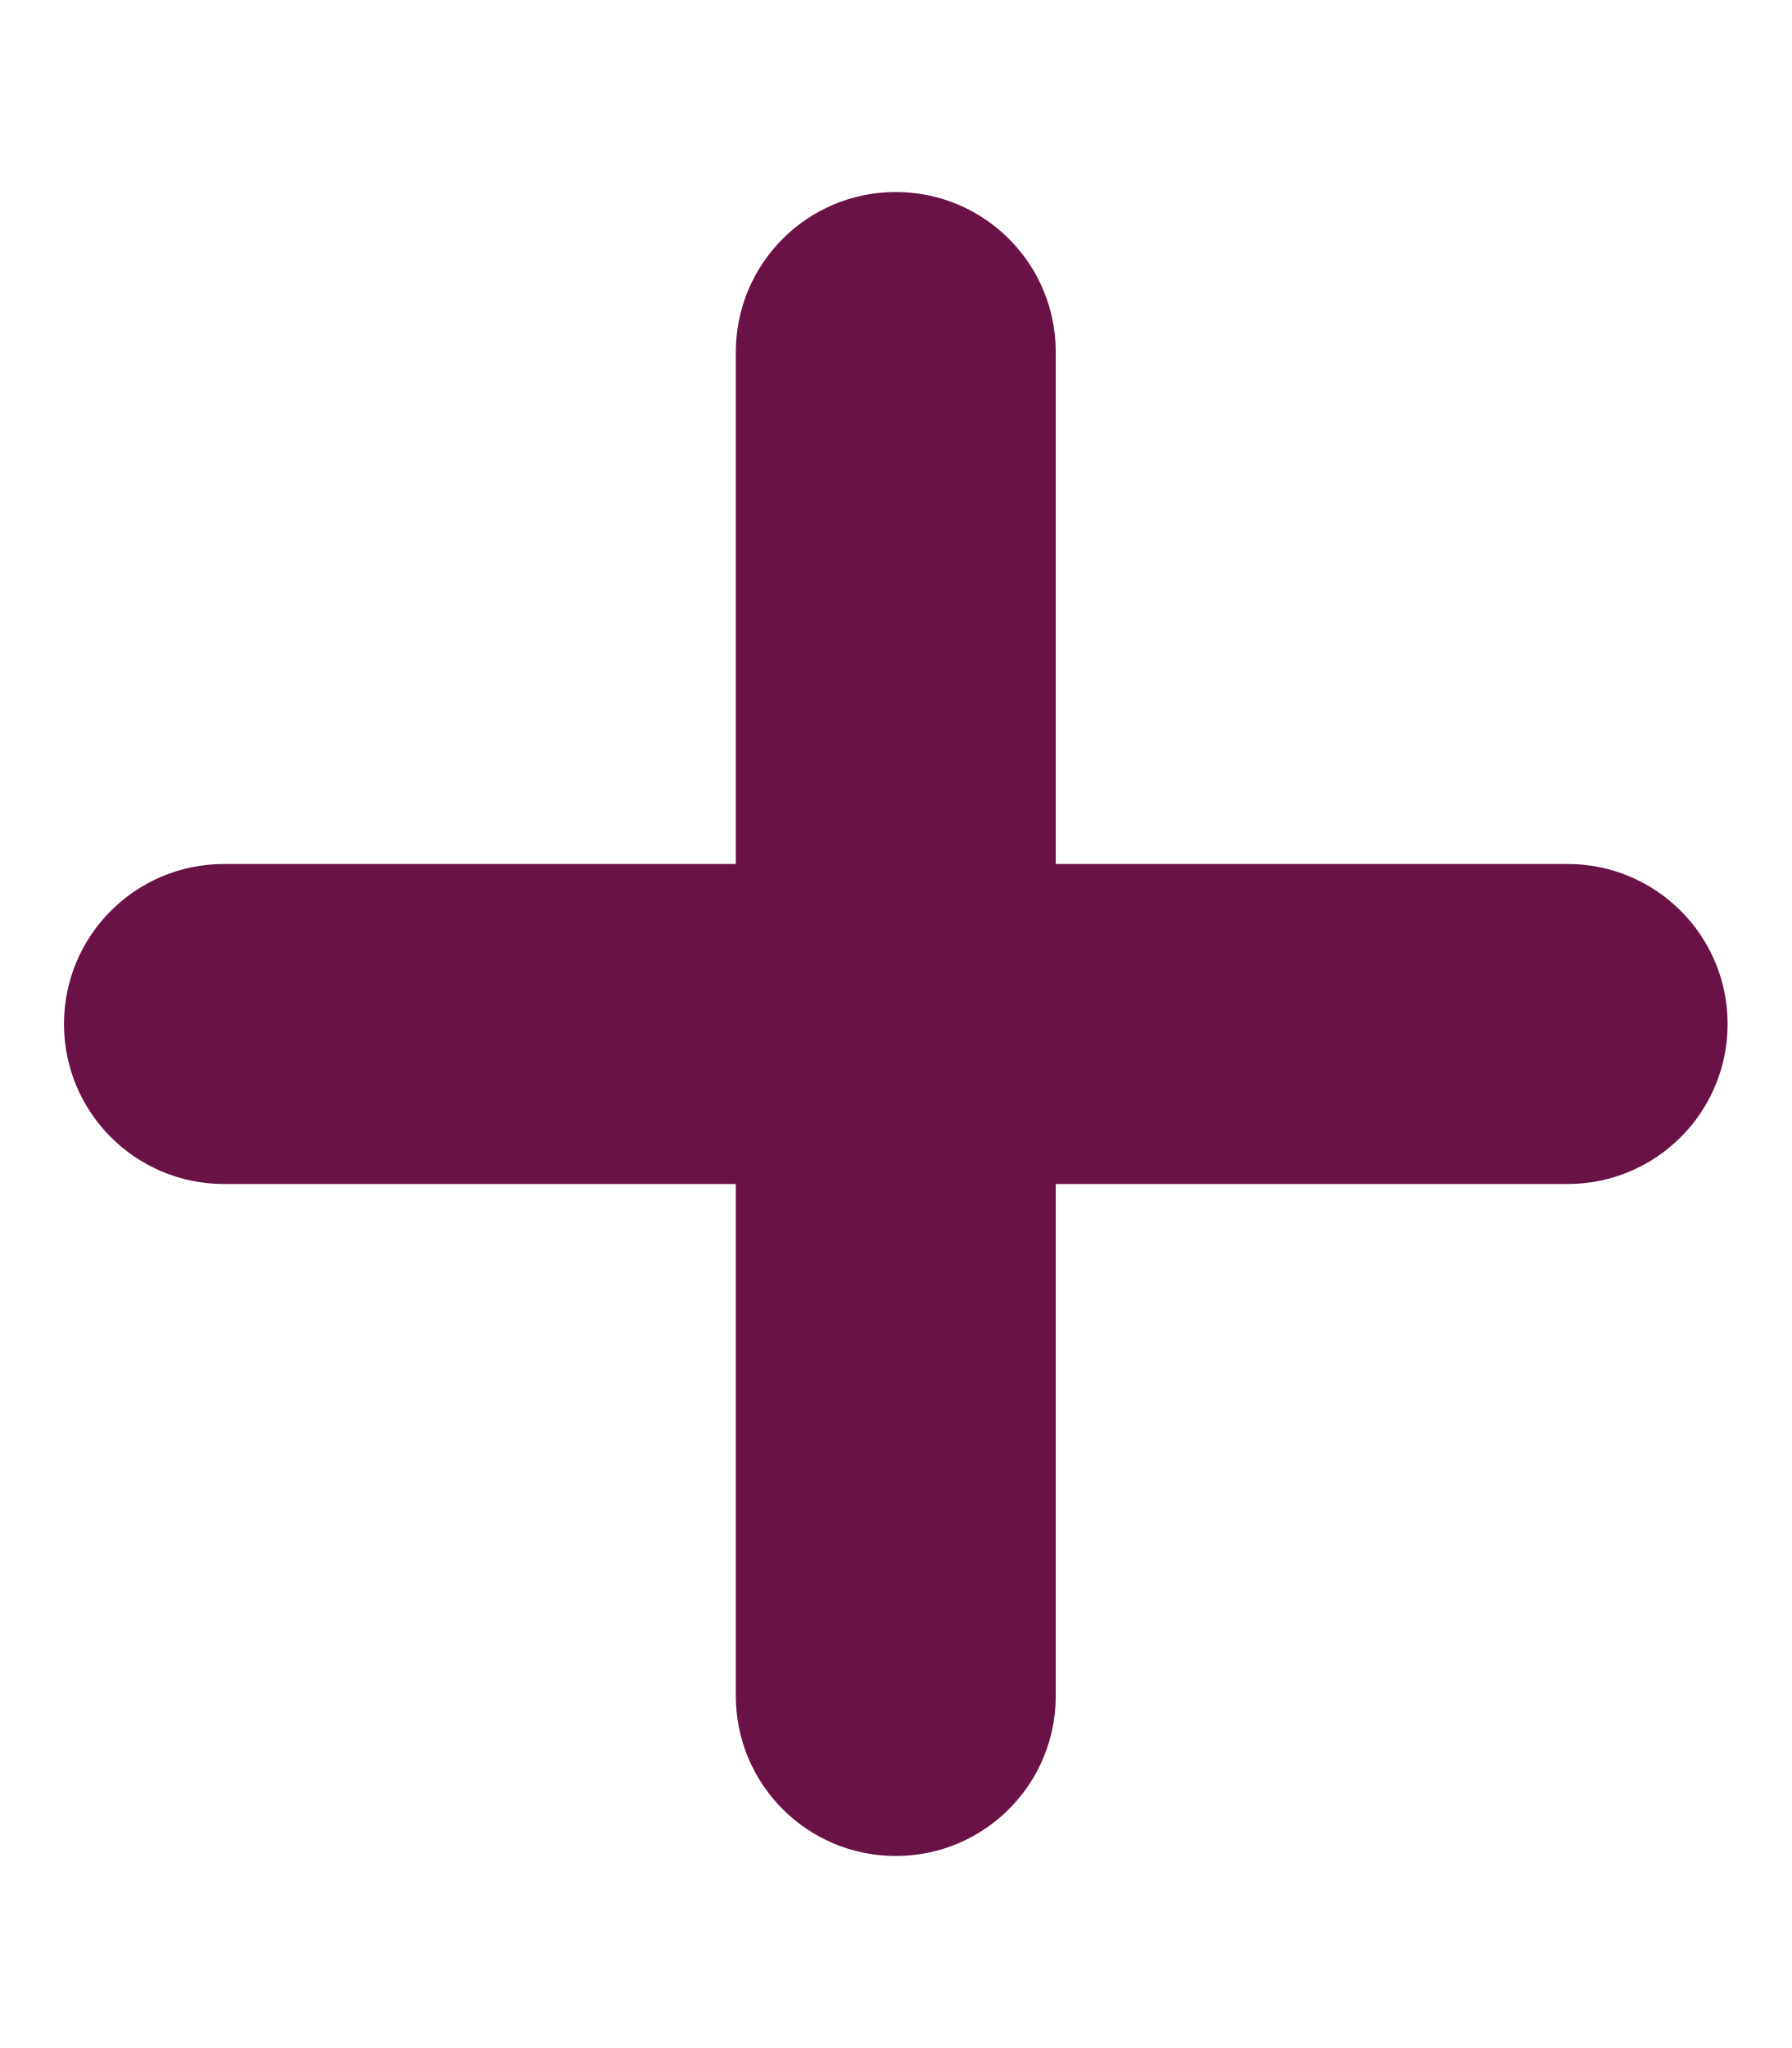
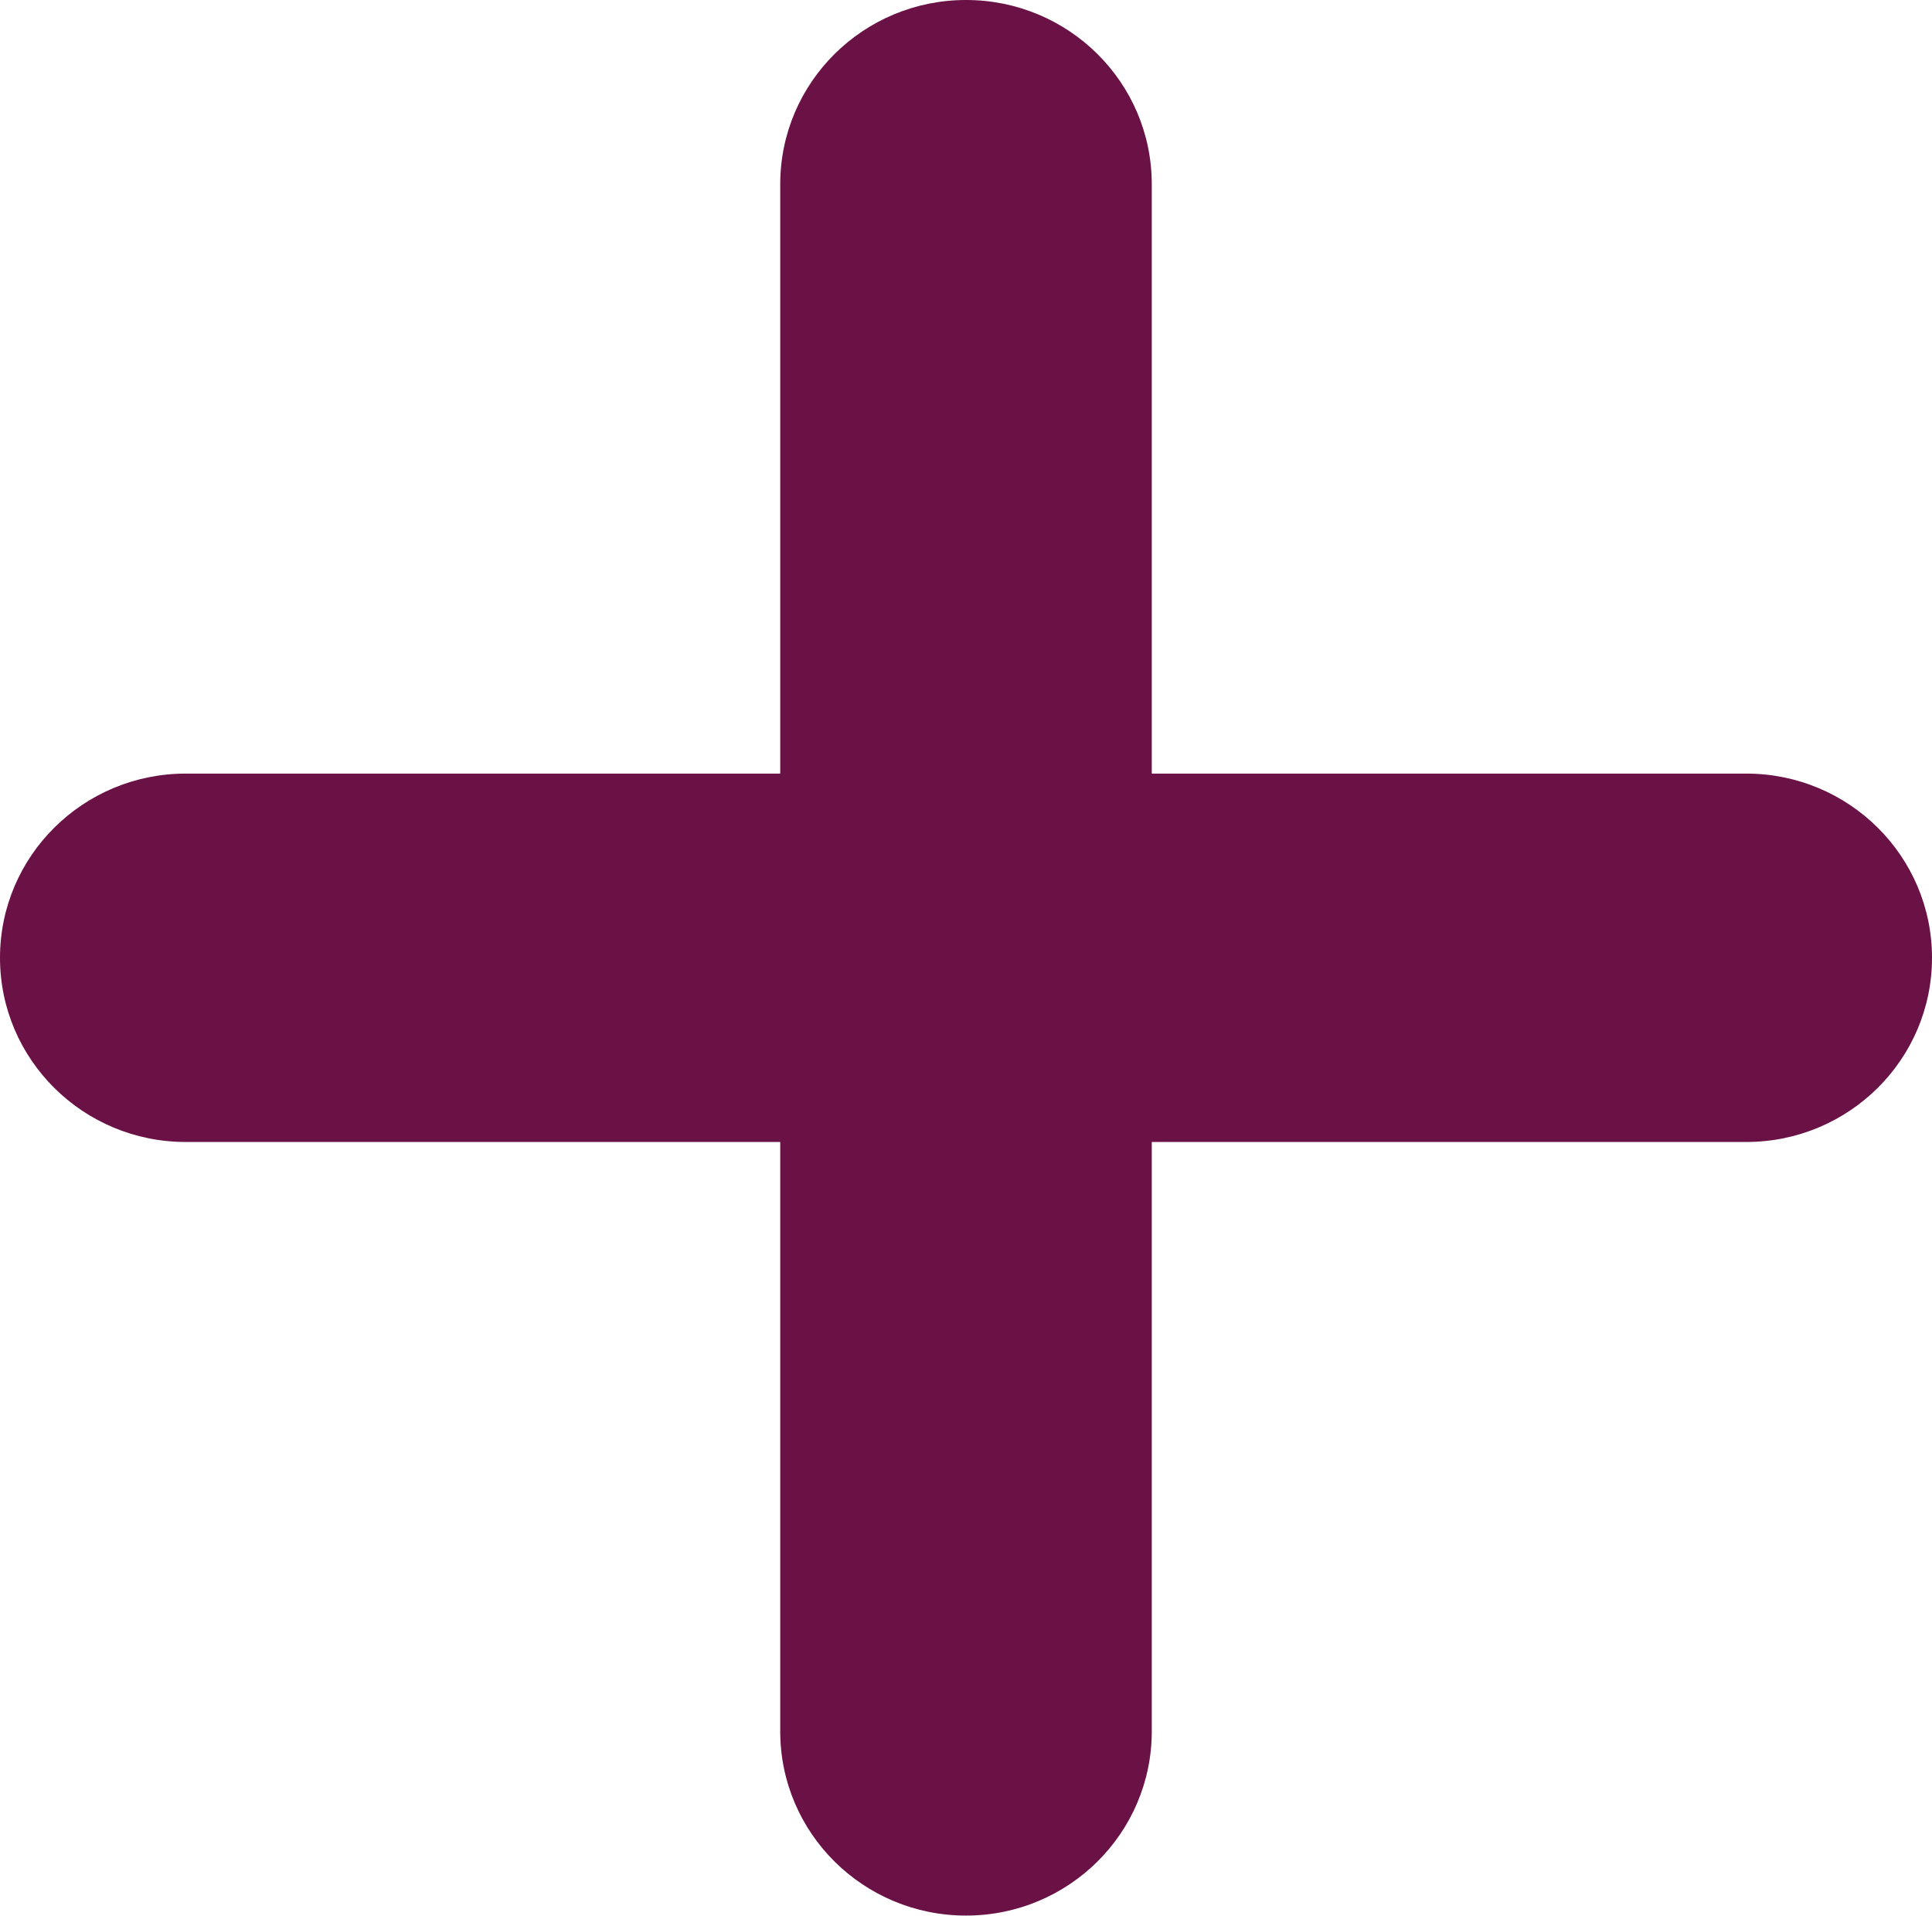
- <svg xmlns="http://www.w3.org/2000/svg" width="448" height="512" viewBox="0 0 448 512" fill="none">
-   <path d="M432 256C432 278.094 414.094 296 392 296H264V424C264 446.094 246.094 464 224 464C201.906 464 184 446.094 184 424V296H56C33.906 296 16 278.094 16 256C16 233.906 33.906 216 56 216H184V88C184 65.906 201.906 48 224 48C246.094 48 264 65.906 264 88V216H392C414.094 216 432 233.906 432 256Z" fill="#6A1145" />
+ <svg xmlns="http://www.w3.org/2000/svg" width="116" height="115" viewBox="0 0 116 115" fill="none">
+   <path d="M116 57.5C116 63.608 111.007 68.558 104.846 68.558H69.154V103.942C69.154 110.05 64.161 115 58 115C51.839 115 46.846 110.05 46.846 103.942V68.558H11.154C4.993 68.558 0 63.608 0 57.5C0 51.392 4.993 46.442 11.154 46.442H46.846V11.058C46.846 4.95 51.839 0 58 0C64.161 0 69.154 4.95 69.154 11.058V46.442H104.846C111.007 46.442 116 51.392 116 57.5Z" fill="#6A1145" />
</svg>
